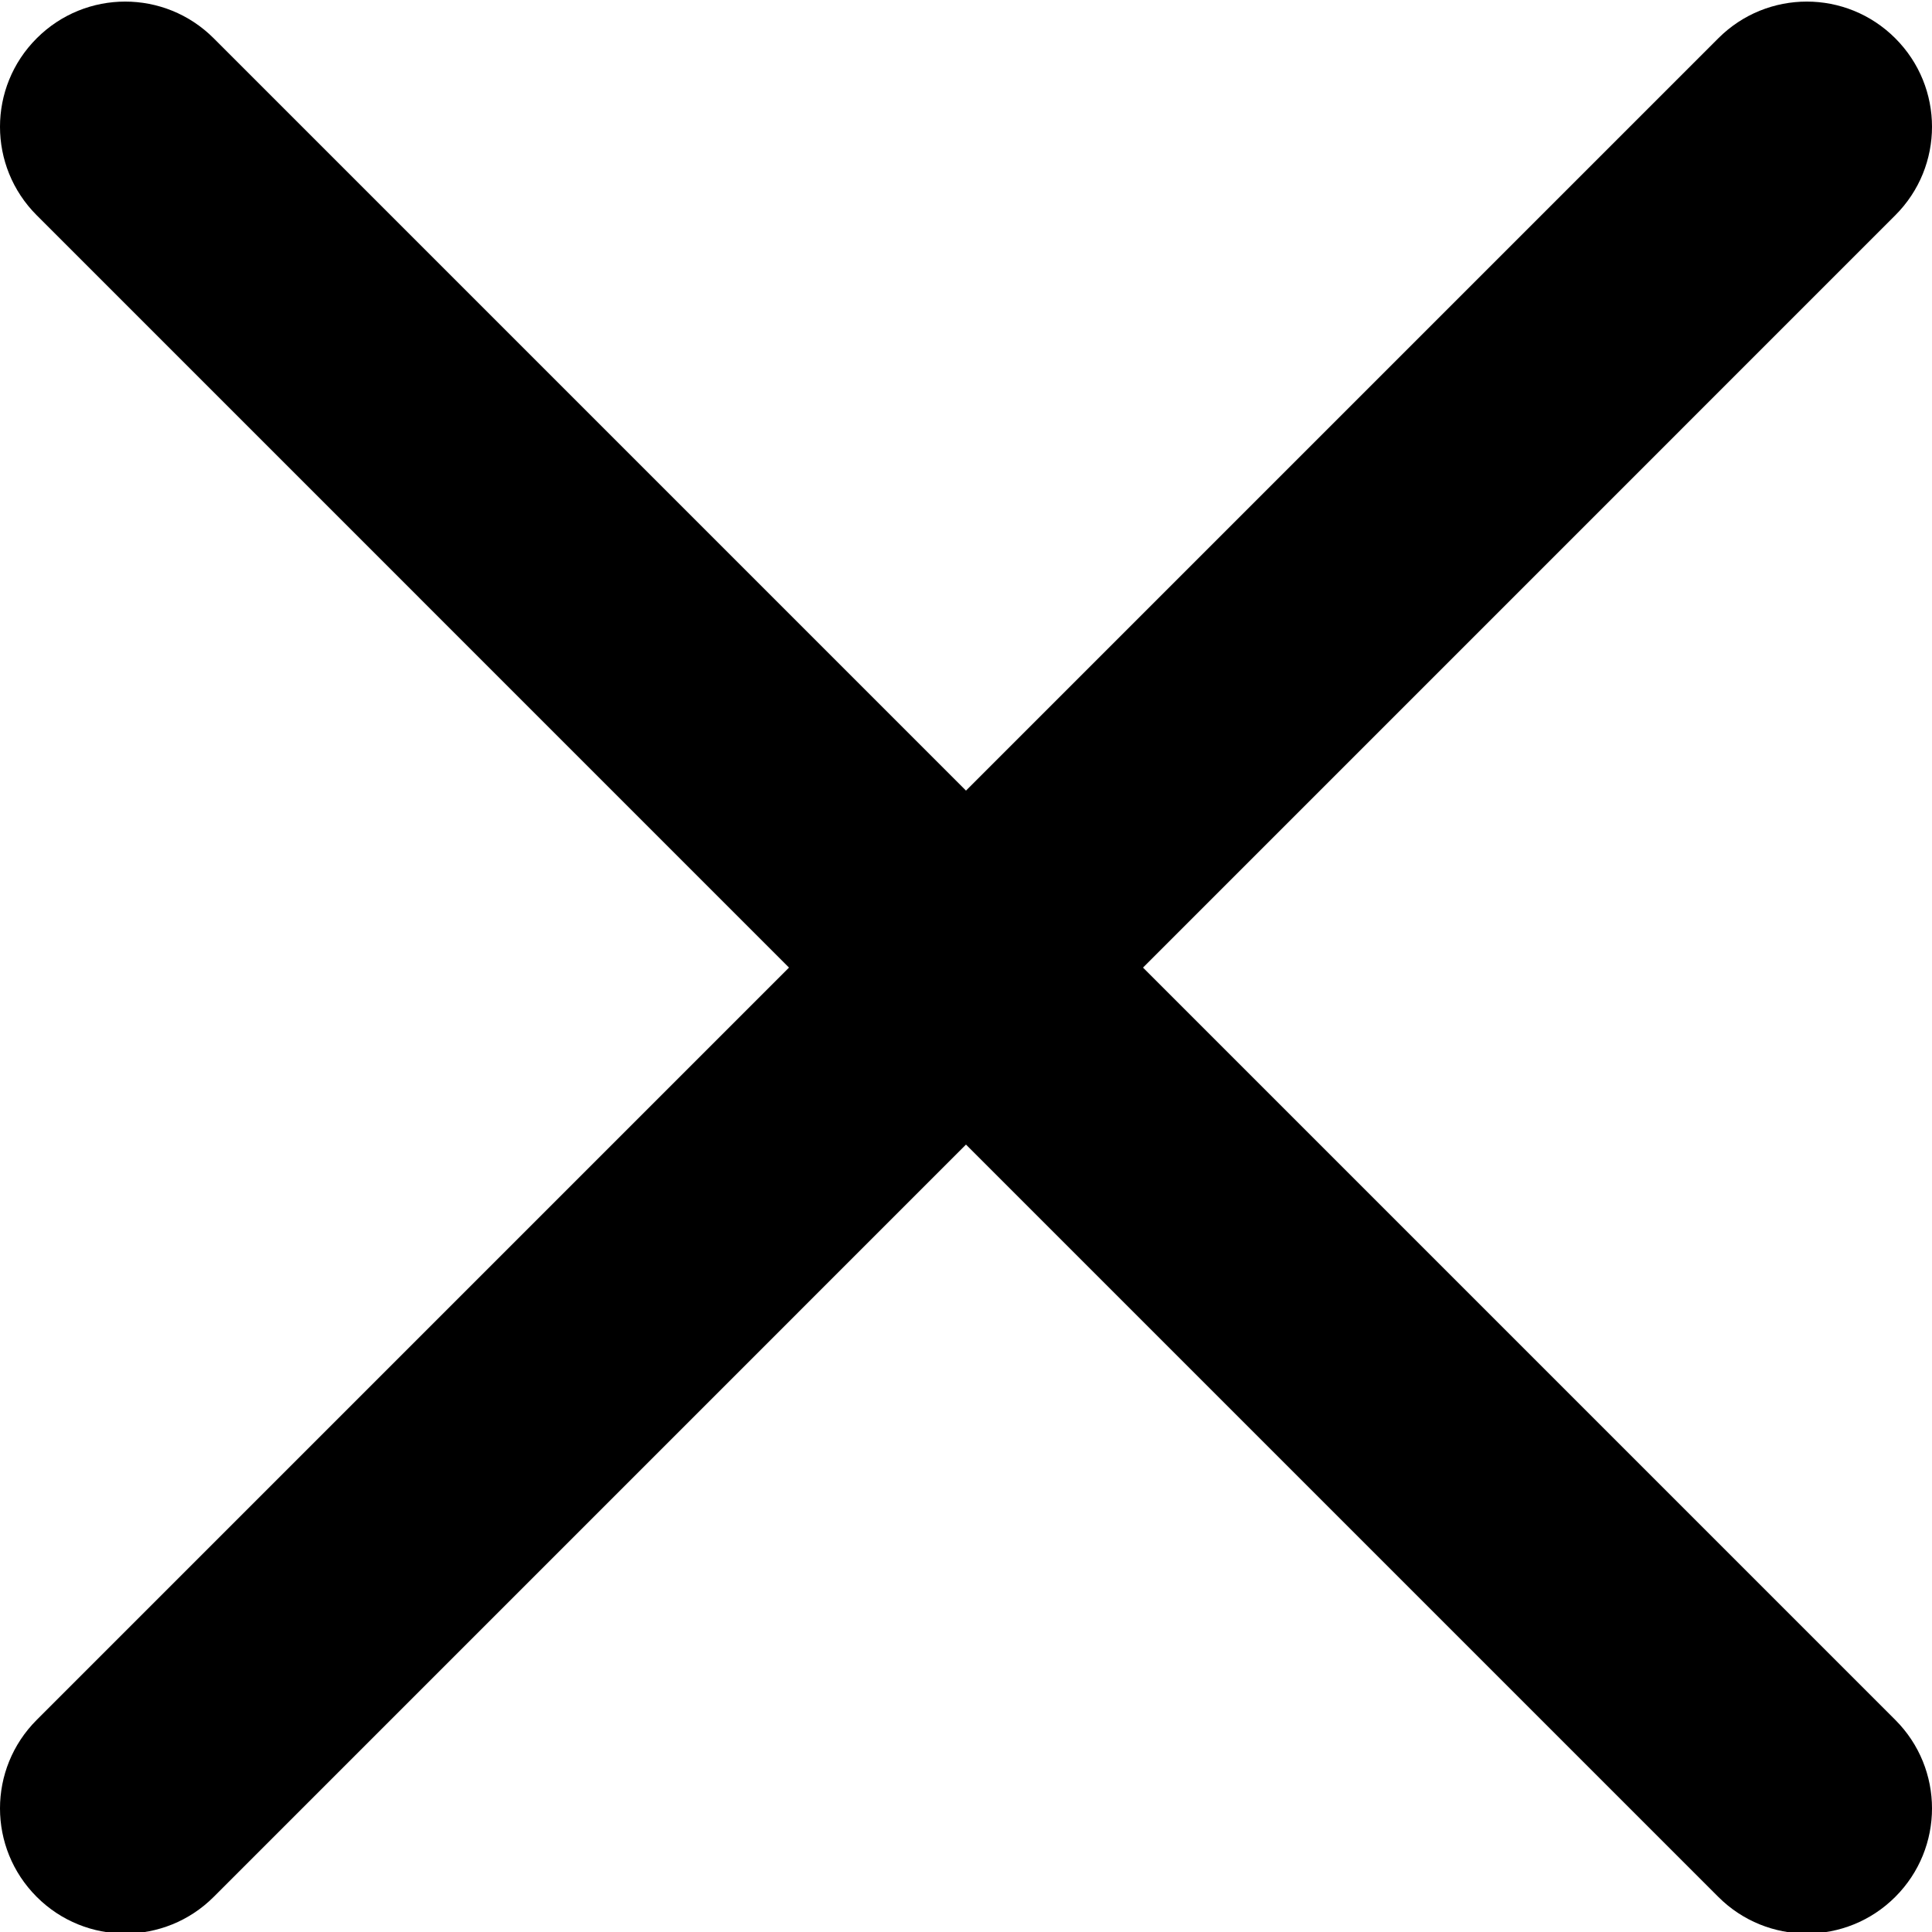
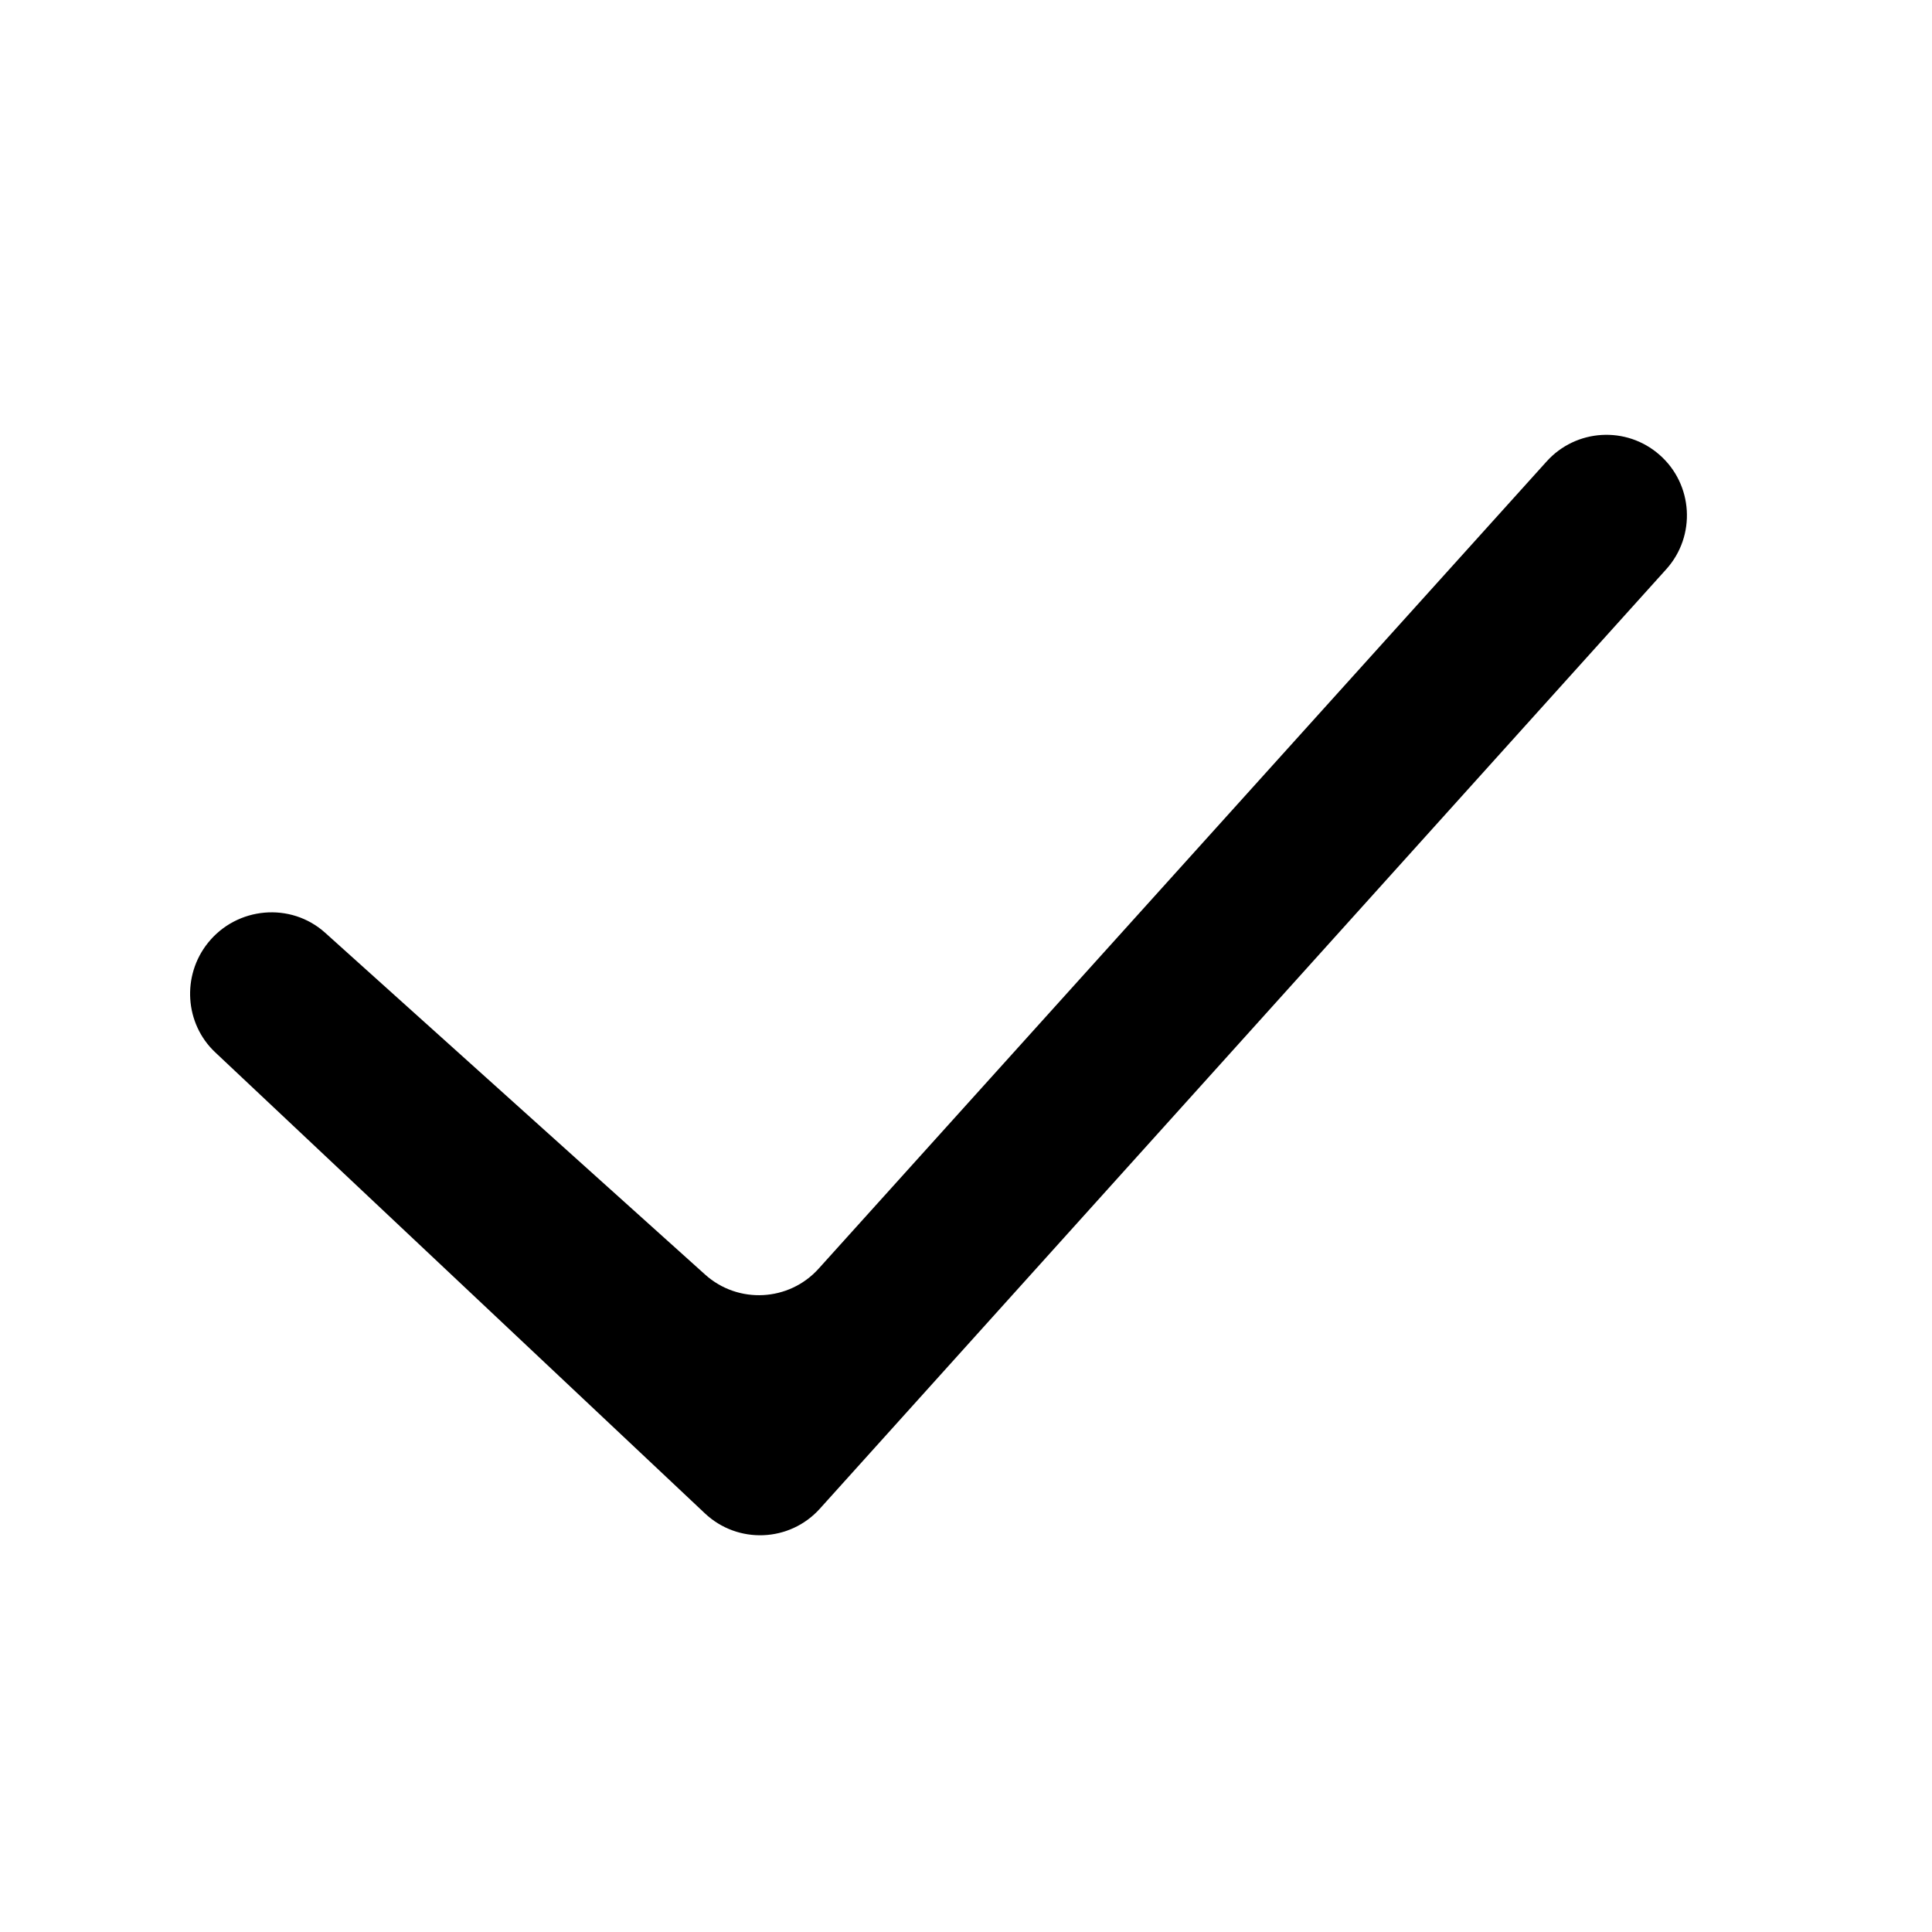
- <svg xmlns="http://www.w3.org/2000/svg" version="1.1" width="512" height="512" x="0" y="0" viewBox="0 0 329.269 329" style="enable-background:new 0 0 512 512" xml:space="preserve" class="">
+ <svg xmlns="http://www.w3.org/2000/svg" version="1.1" width="512" height="512" x="0" y="0" viewBox="0 0 24 24" style="enable-background:new 0 0 512 512" xml:space="preserve" class="">
  <g>
-     <path d="m194.801 164.77 128.211-128.215c8.344-8.34 8.344-21.824 0-30.164-8.34-8.34-21.824-8.34-30.164 0l-128.215 128.215-128.211-128.215c-8.344-8.34-21.824-8.34-30.164 0-8.344 8.34-8.344 21.824 0 30.164l128.211 128.215-128.211 128.215c-8.344 8.34-8.344 21.824 0 30.164 4.156 4.16 9.621 6.25 15.082 6.25 5.461 0 10.922-2.09 15.082-6.25l128.211-128.215 128.215 128.215c4.16 4.16 9.621 6.25 15.082 6.25 5.461 0 10.922-2.09 15.082-6.25 8.344-8.34 8.344-21.824 0-30.164zm0 0" fill="#000000" data-original="#000000" class="" />
+     <path clip-rule="evenodd" d="m20.614 5.649c.42.367.458 1.008.085 1.422l-10.514 11.67c-.375.417-1.02.443-1.428.059l-6.084-5.728c-.379-.357-.416-.952-.09-1.359.359-.449 1.028-.511 1.456-.126l4.72 4.246c.41.369 1.042.336 1.411-.074l9.043-10.027c.366-.406.99-.443 1.401-.083z" fill="#000000" fill-rule="evenodd" data-original="#000000" />
  </g>
</svg>
